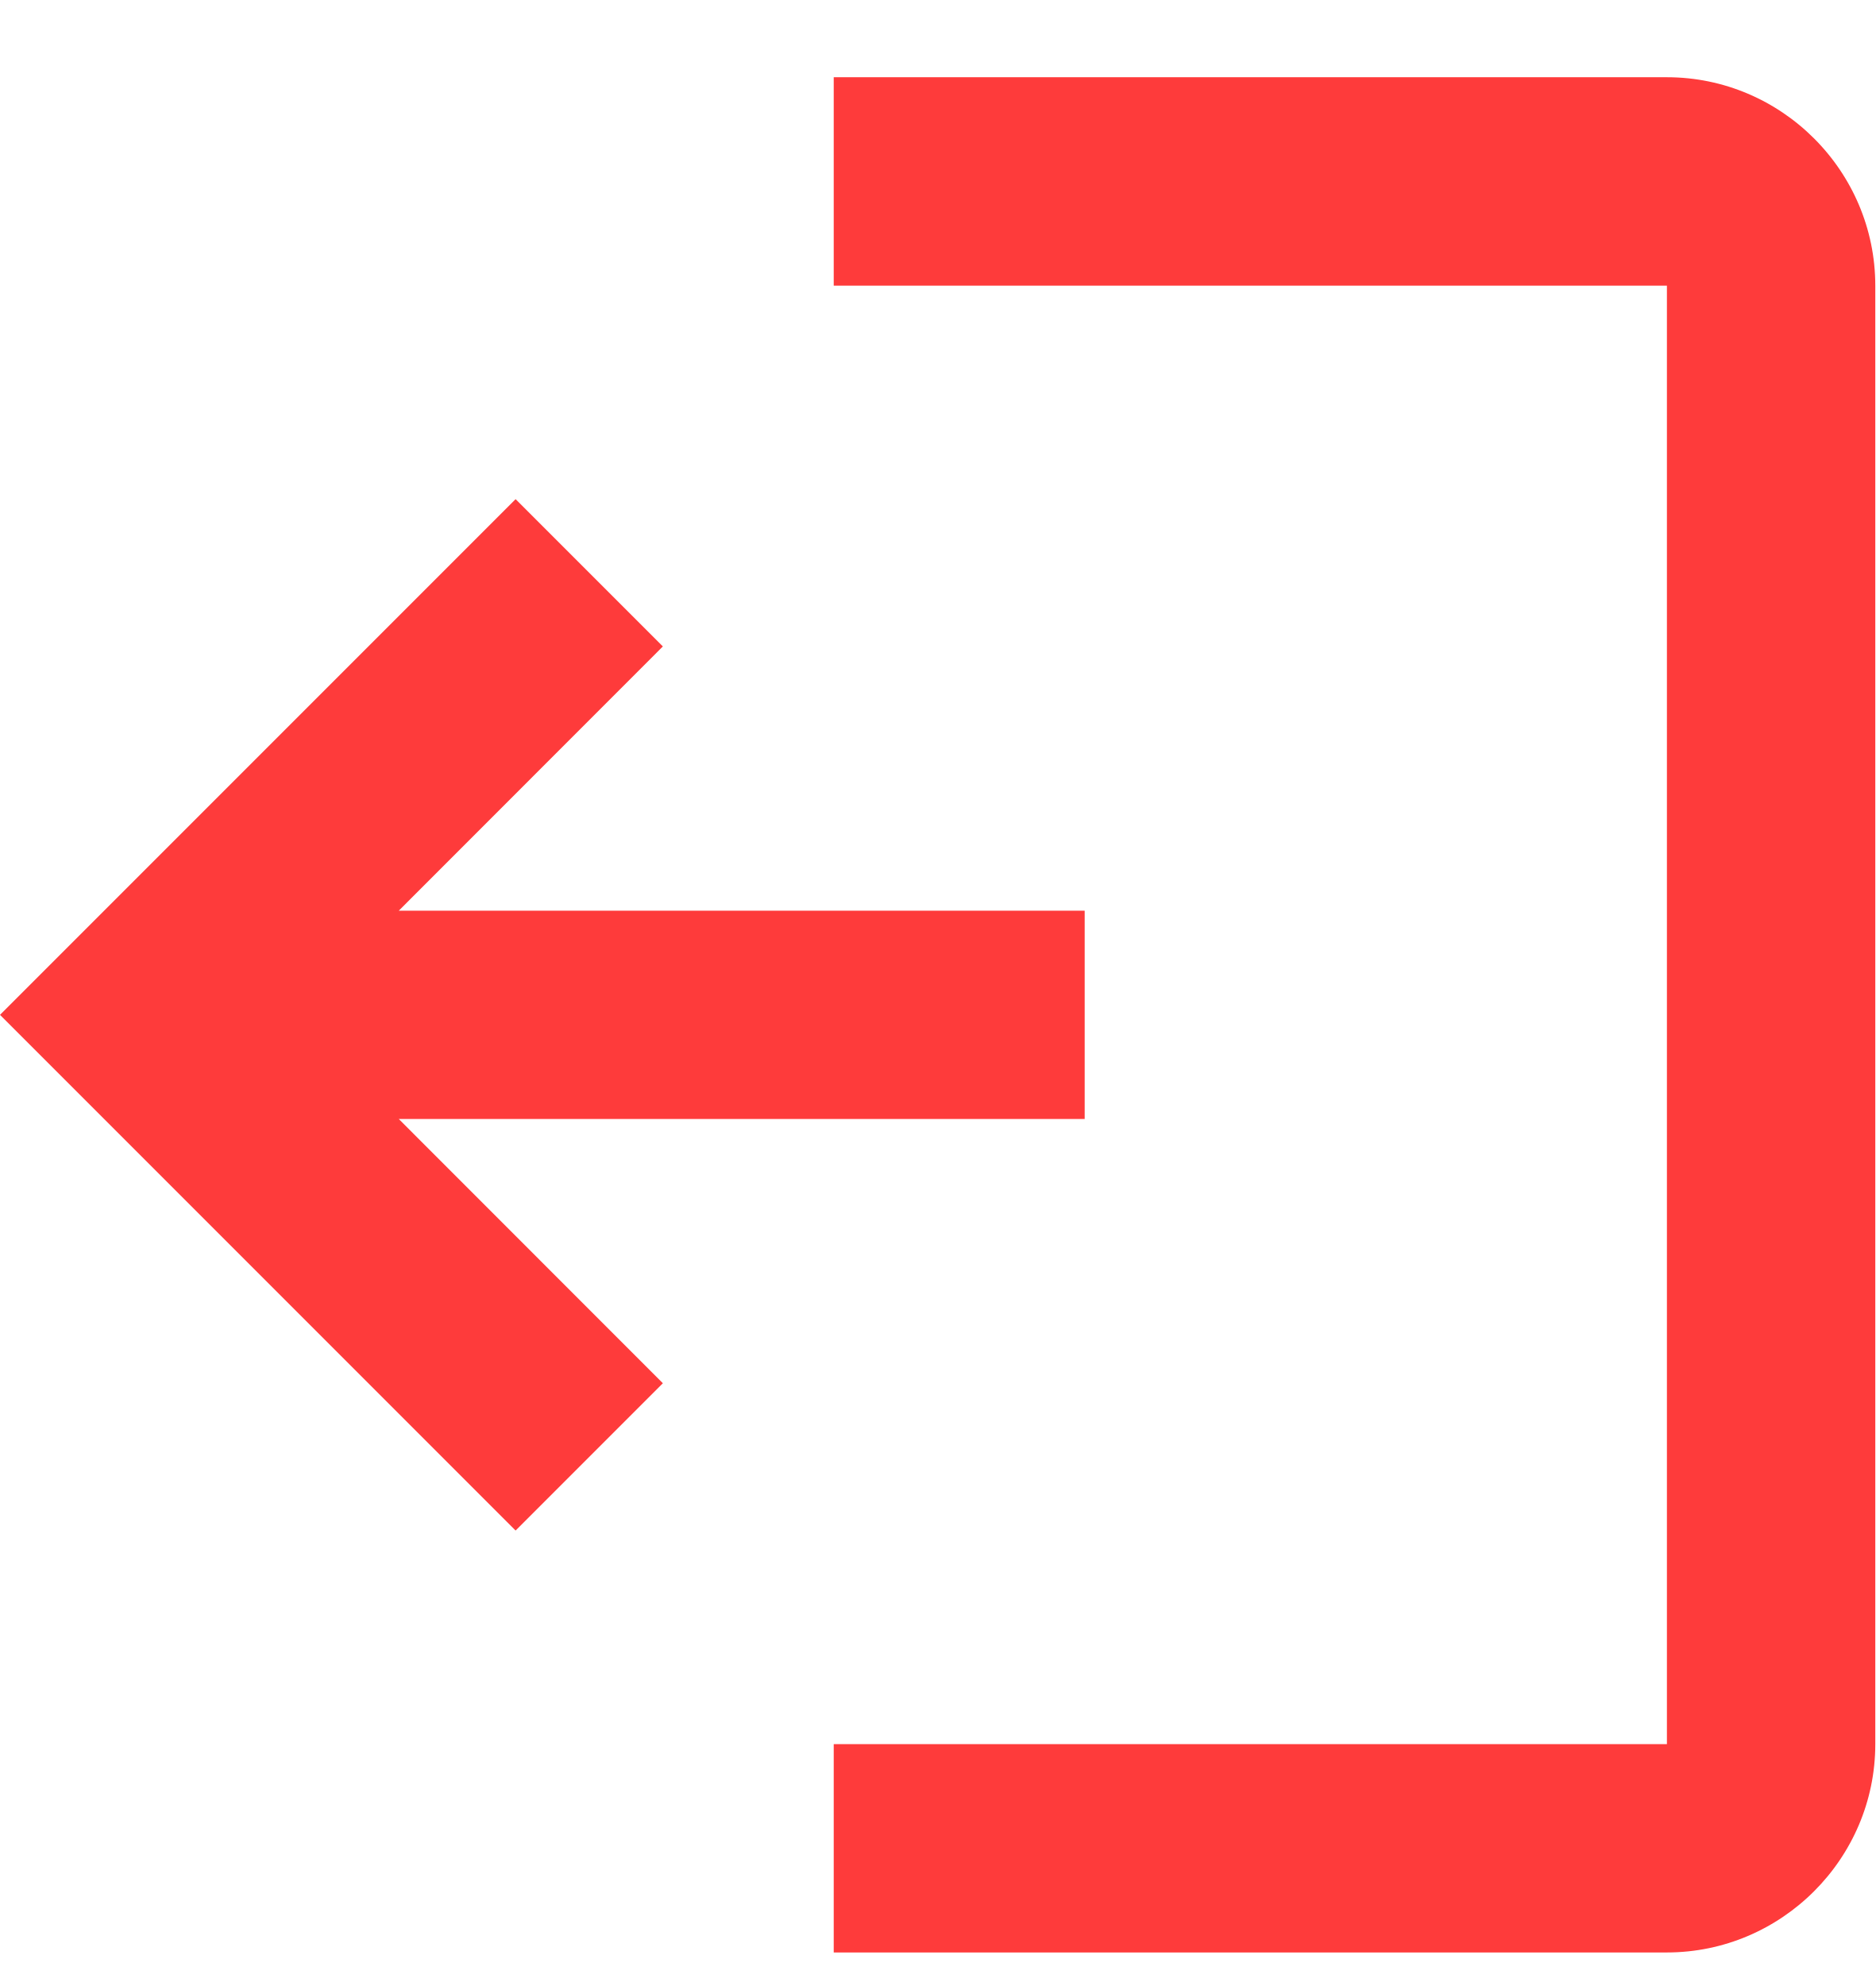
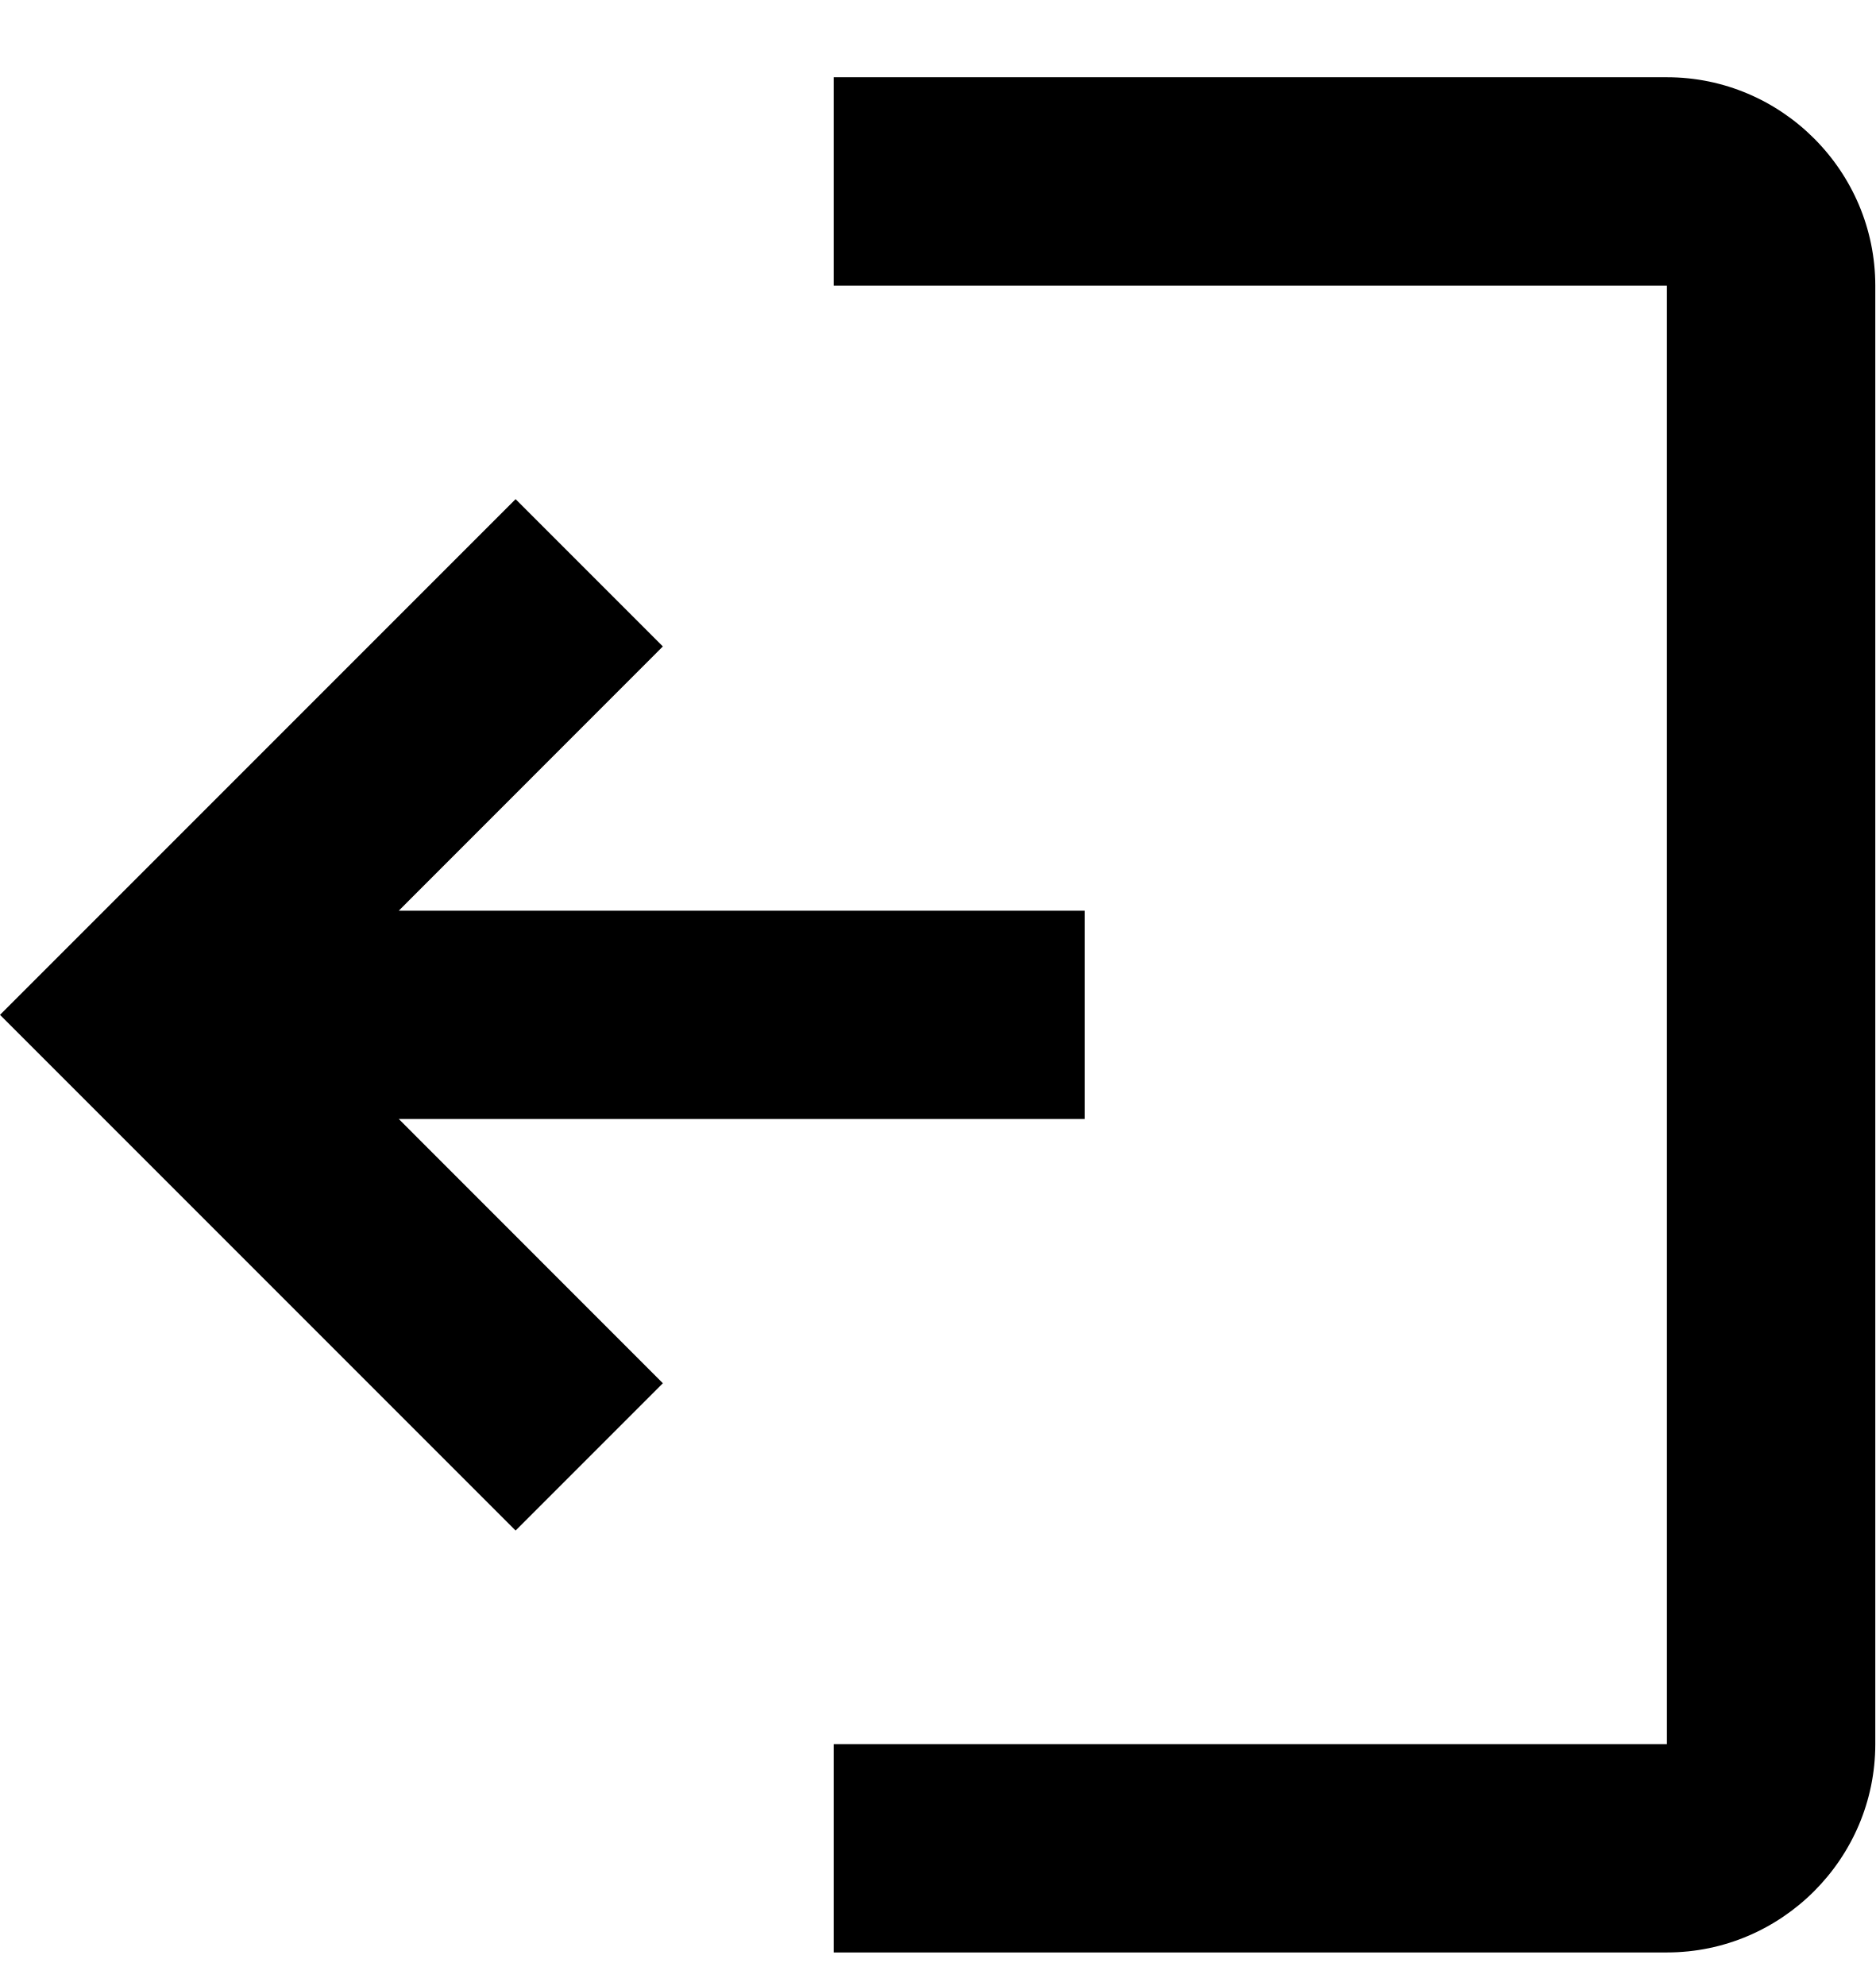
<svg xmlns="http://www.w3.org/2000/svg" width="17" height="18" viewBox="0 0 17 18" fill="none">
-   <path fill-rule="evenodd" clip-rule="evenodd" d="M17 15.808C17 16.846 16.15 17.696 15.111 17.696H7.558V15.808L15.111 15.808L15.111 2.589L7.558 2.589V0.7H15.111C16.15 0.7 17 1.55 17 2.589L17 15.808ZM3.615 10.142L6.009 12.537L4.674 13.872L0 9.198L4.674 4.524L6.009 5.859L3.615 8.254L9.833 8.254V10.142L3.615 10.142Z" fill="#FE3B3B" />
+   <path fill-rule="evenodd" clip-rule="evenodd" d="M17 15.808C17 16.846 16.15 17.696 15.111 17.696H7.558V15.808L15.111 15.808L15.111 2.589L7.558 2.589V0.7H15.111C16.15 0.7 17 1.55 17 2.589L17 15.808ZM3.615 10.142L6.009 12.537L4.674 13.872L0 9.198L4.674 4.524L6.009 5.859L3.615 8.254L9.833 8.254V10.142L3.615 10.142Z" fill="currentColor" />
</svg>
